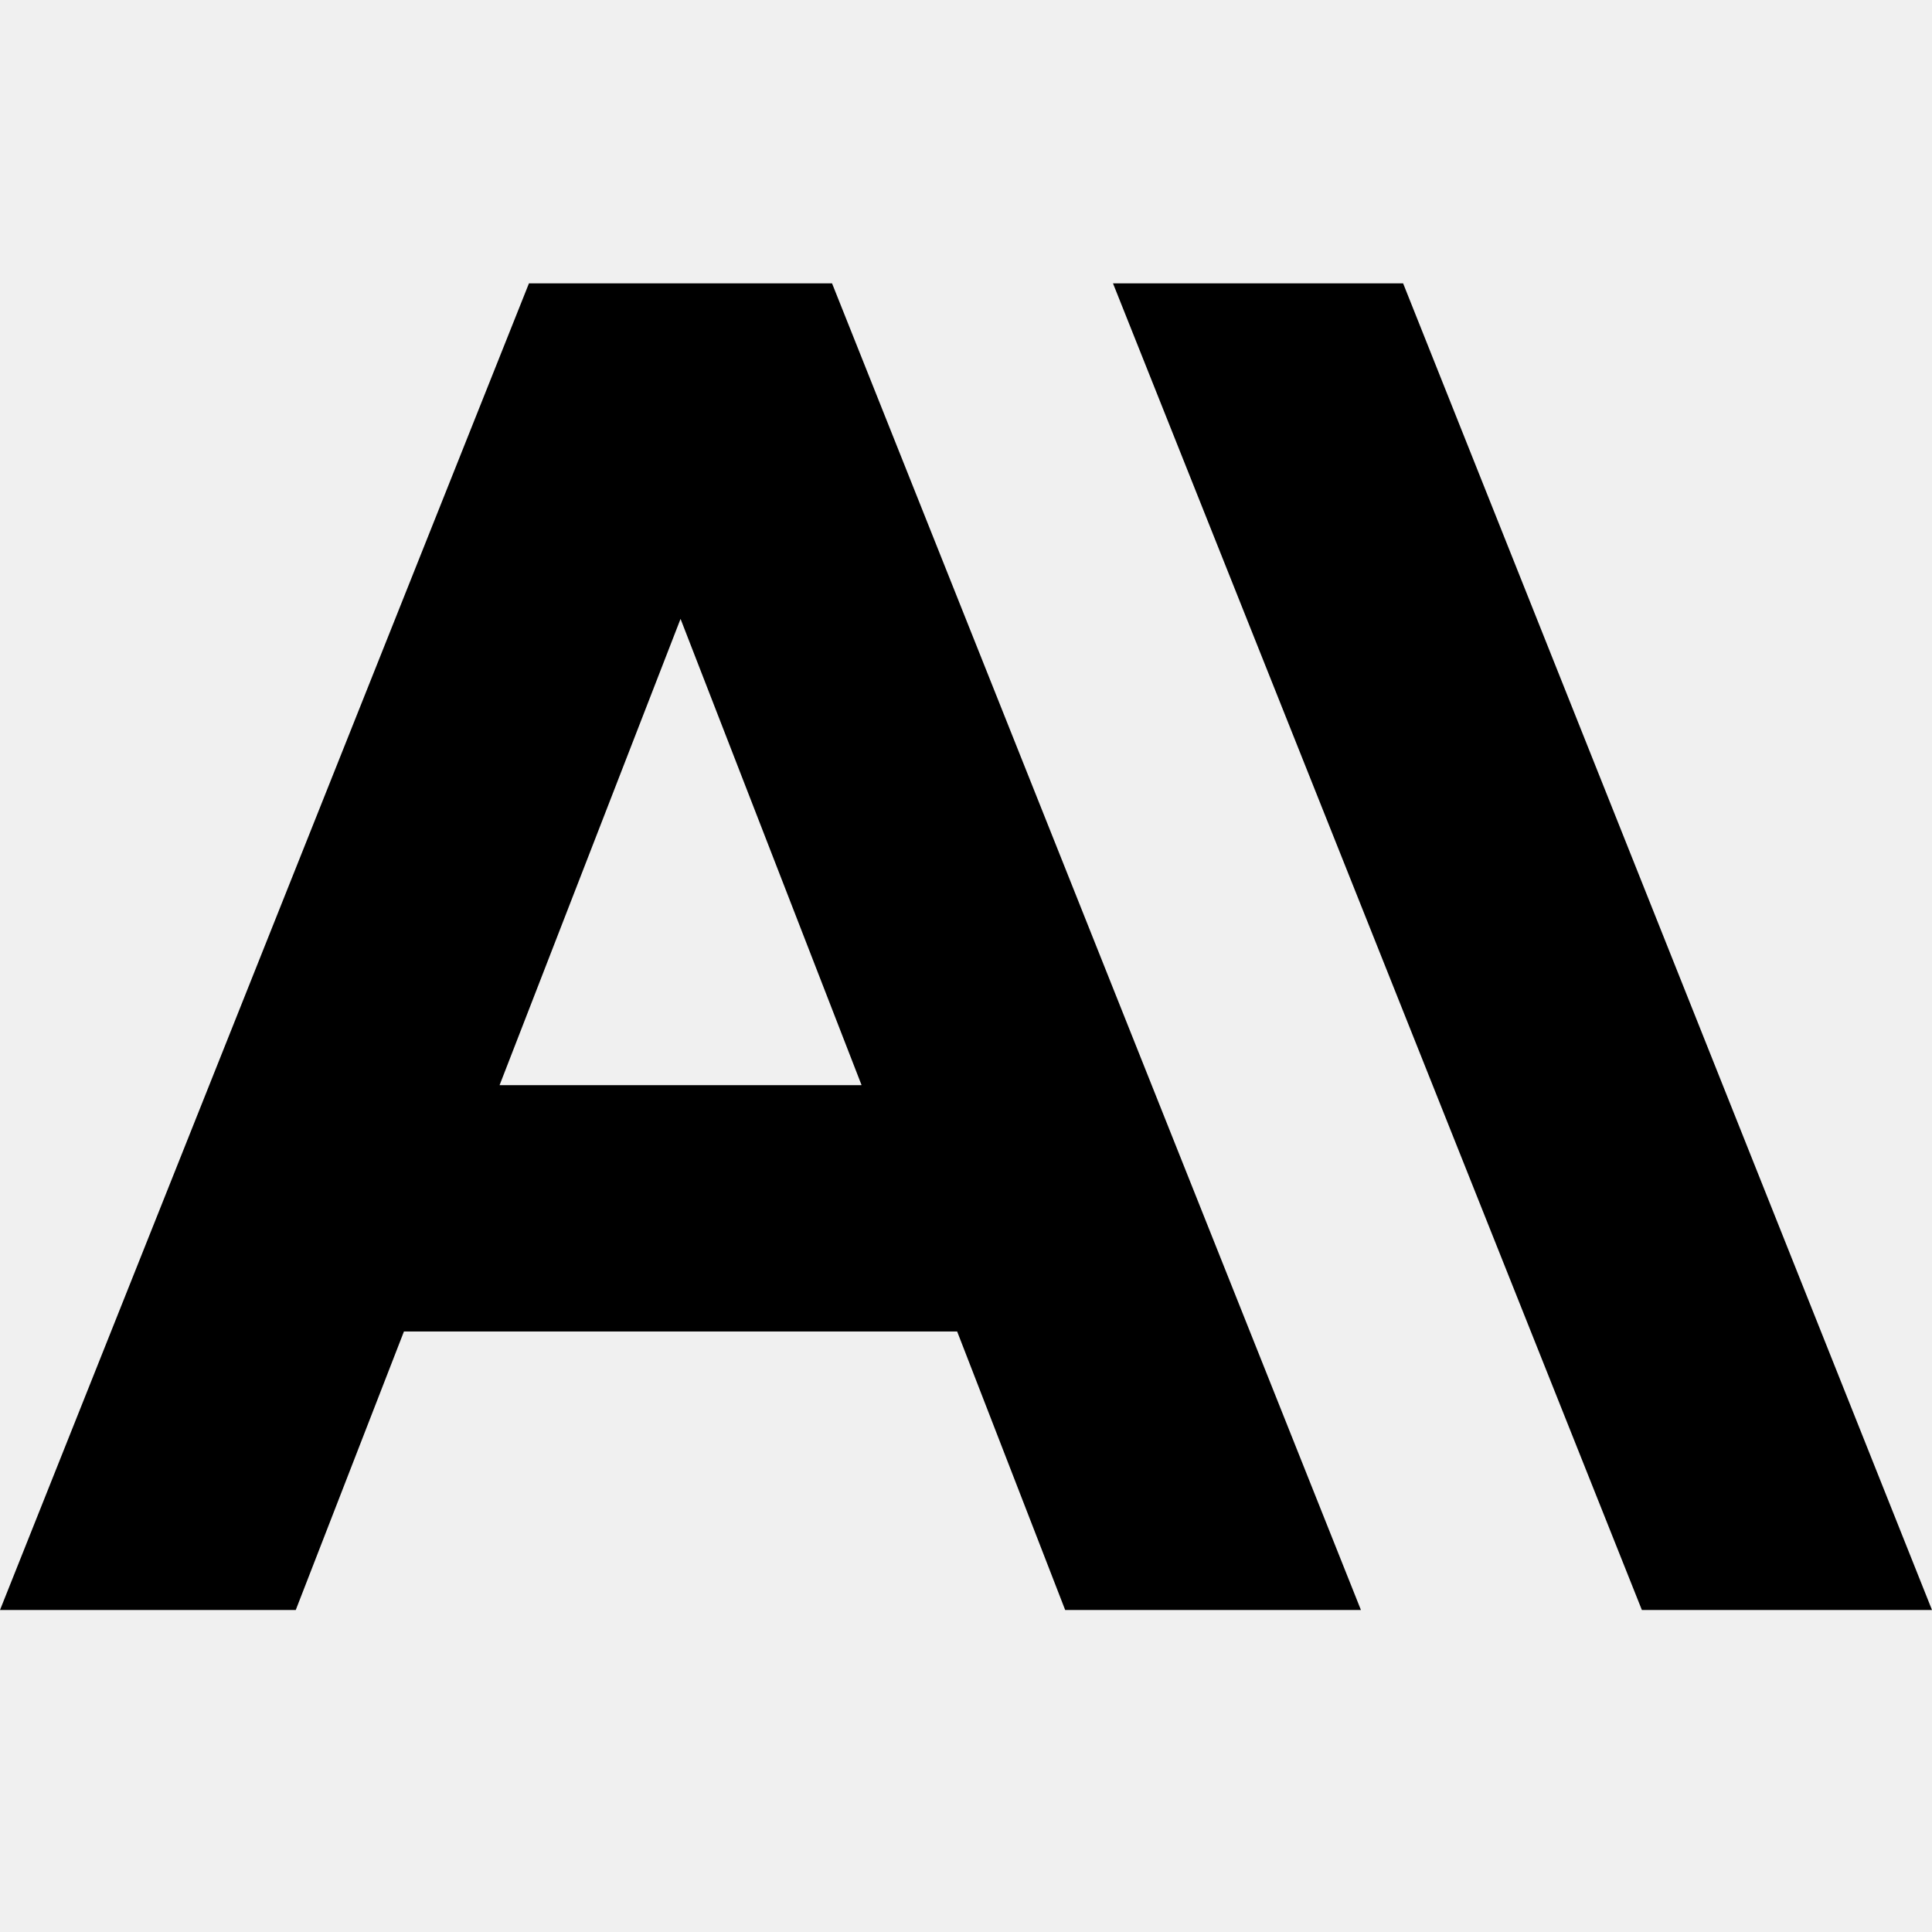
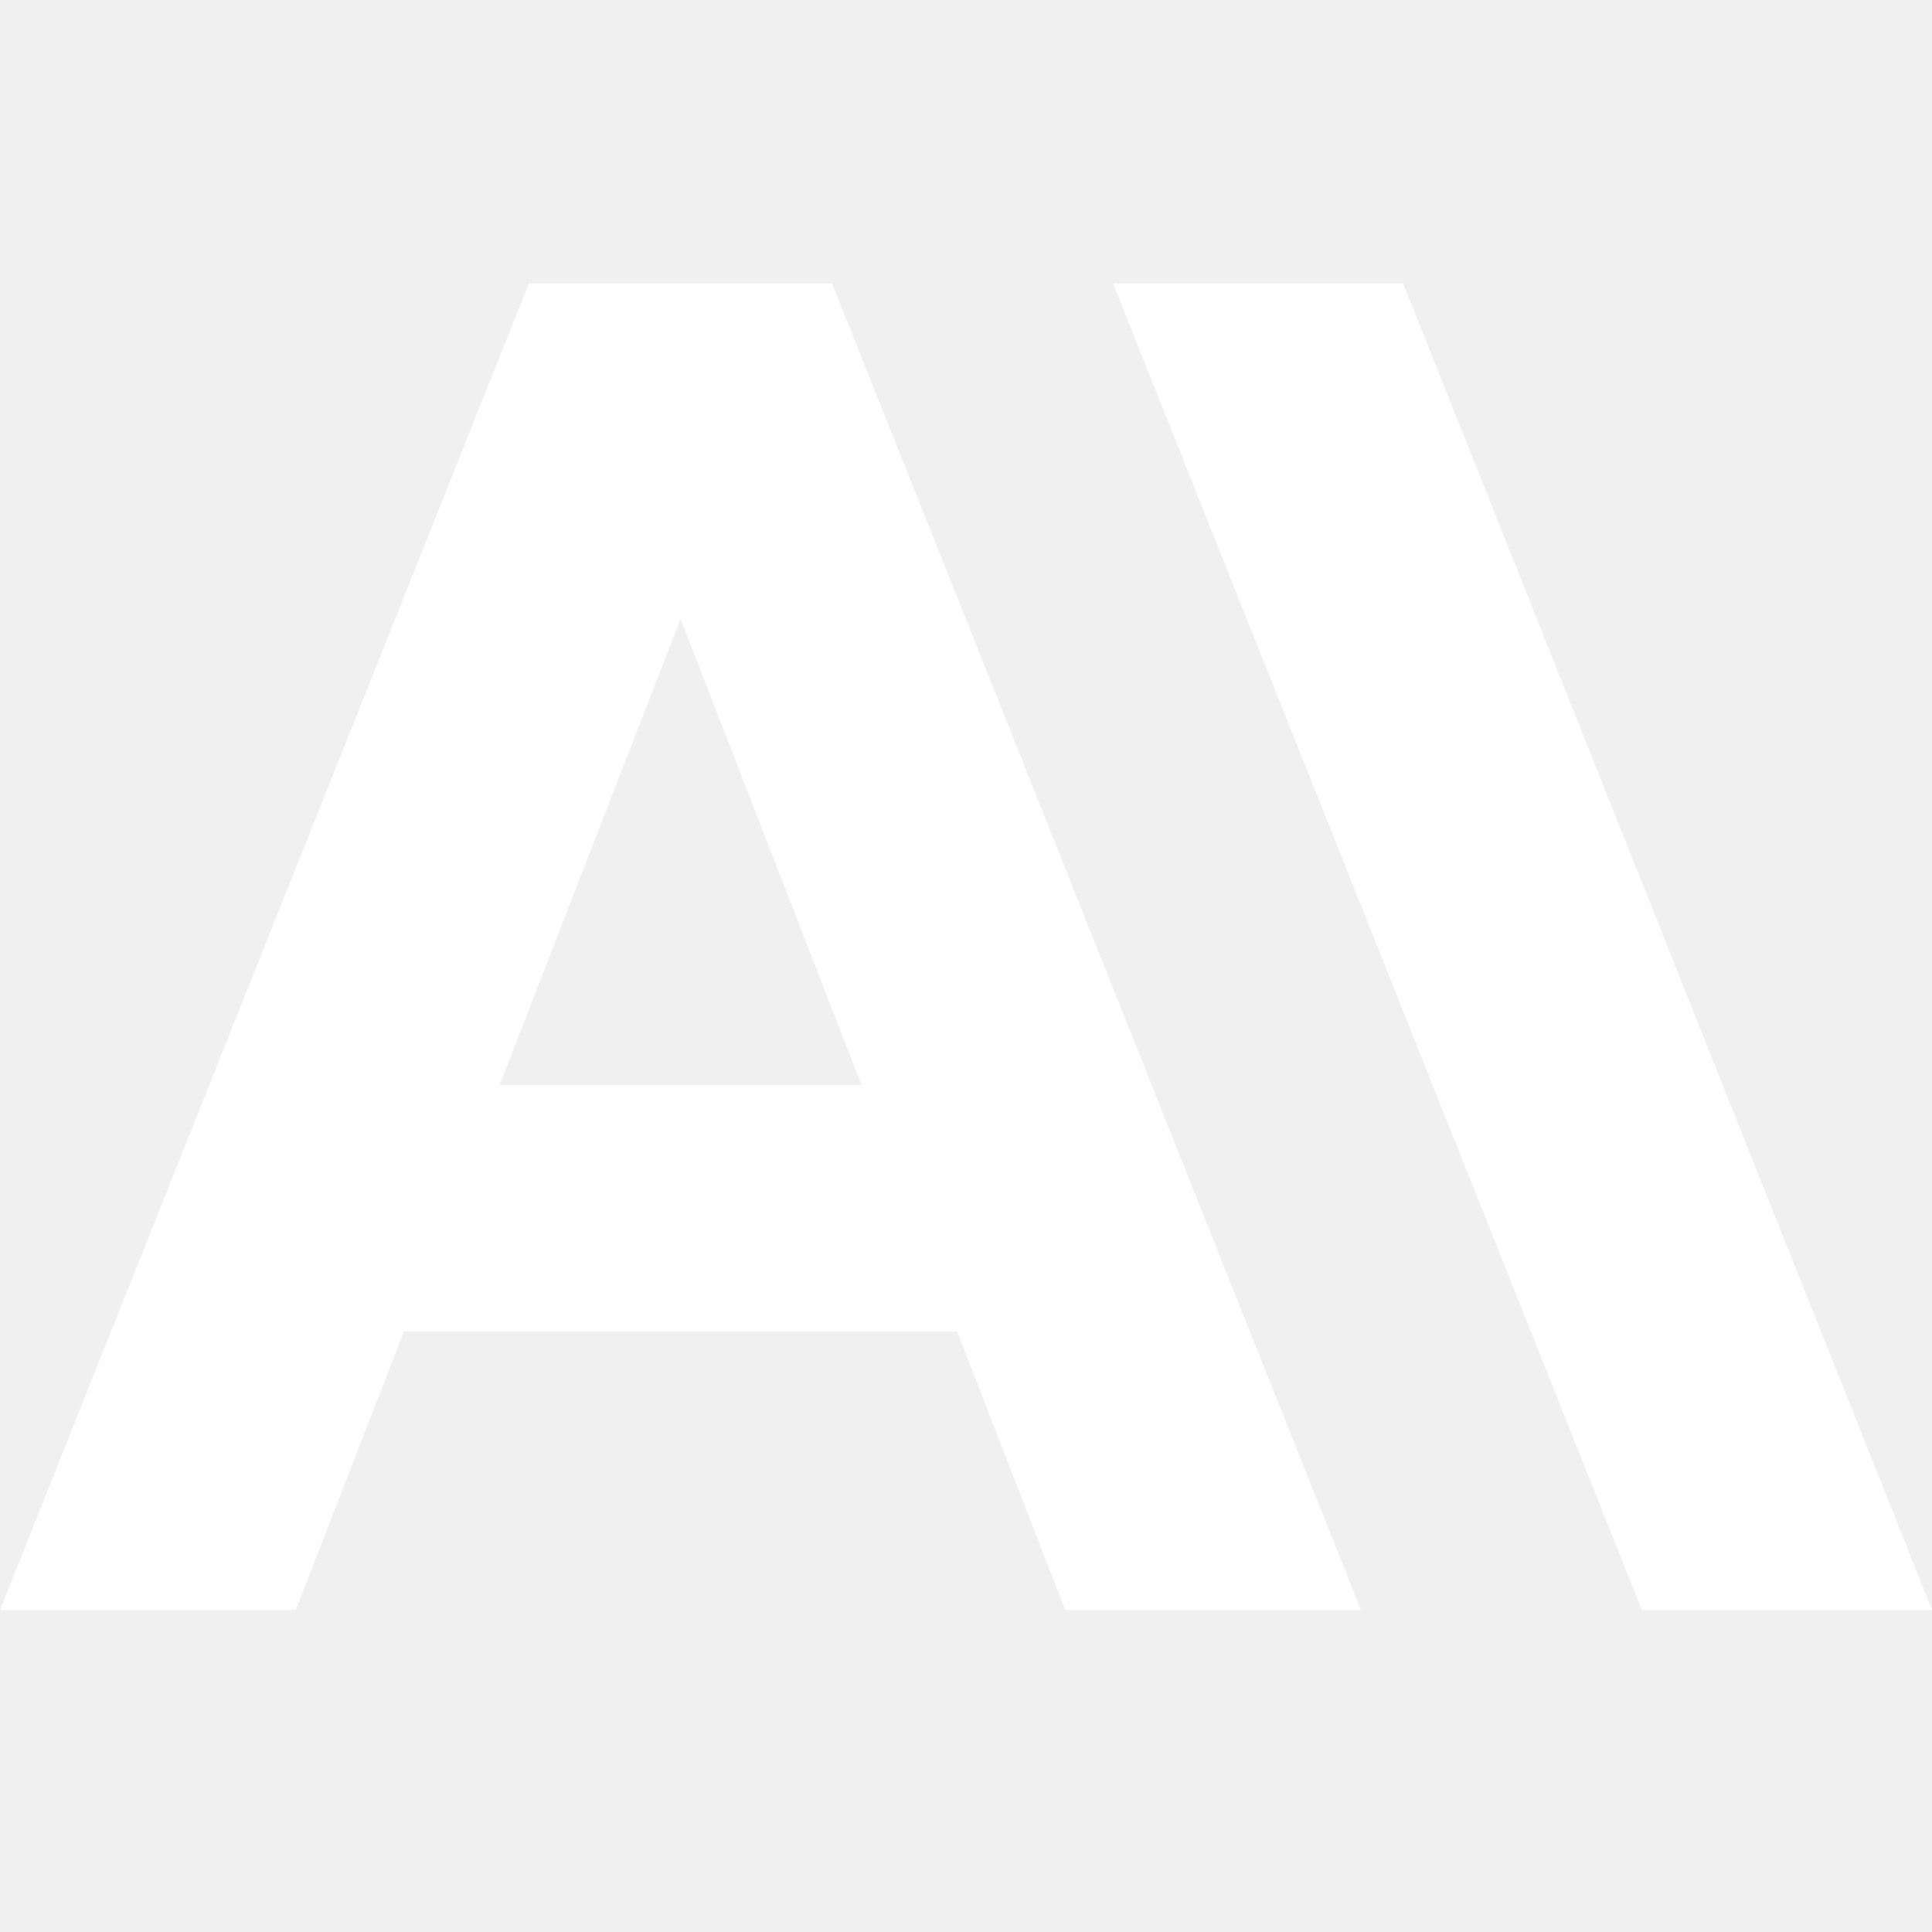
<svg xmlns="http://www.w3.org/2000/svg" width="100%" height="100%" viewBox="0 0 12 12" version="1.1" xml:space="preserve" style="fill-rule:evenodd;clip-rule:evenodd;stroke-linejoin:round;stroke-miterlimit:2;">
-   <path d="M6.914,1.76L8.715,1.76L12,10L10.198,10L6.913,1.76ZM3.285,1.76L5.168,1.76L8.453,10L6.616,10L5.945,8.27L2.509,8.27L1.837,10L0,10L3.285,1.761L3.285,1.76ZM5.351,6.739L4.227,3.844L3.103,6.74L5.35,6.74L5.351,6.739Z" />
+   <path d="M6.914,1.76L8.715,1.76L12,10L10.198,10L6.913,1.76ZM3.285,1.76L5.168,1.76L8.453,10L6.616,10L5.945,8.27L2.509,8.27L1.837,10L0,10L3.285,1.761L3.285,1.76ZM5.351,6.739L4.227,3.844L3.103,6.74L5.35,6.74L5.351,6.739Z" style="fill:white;" />
</svg>
